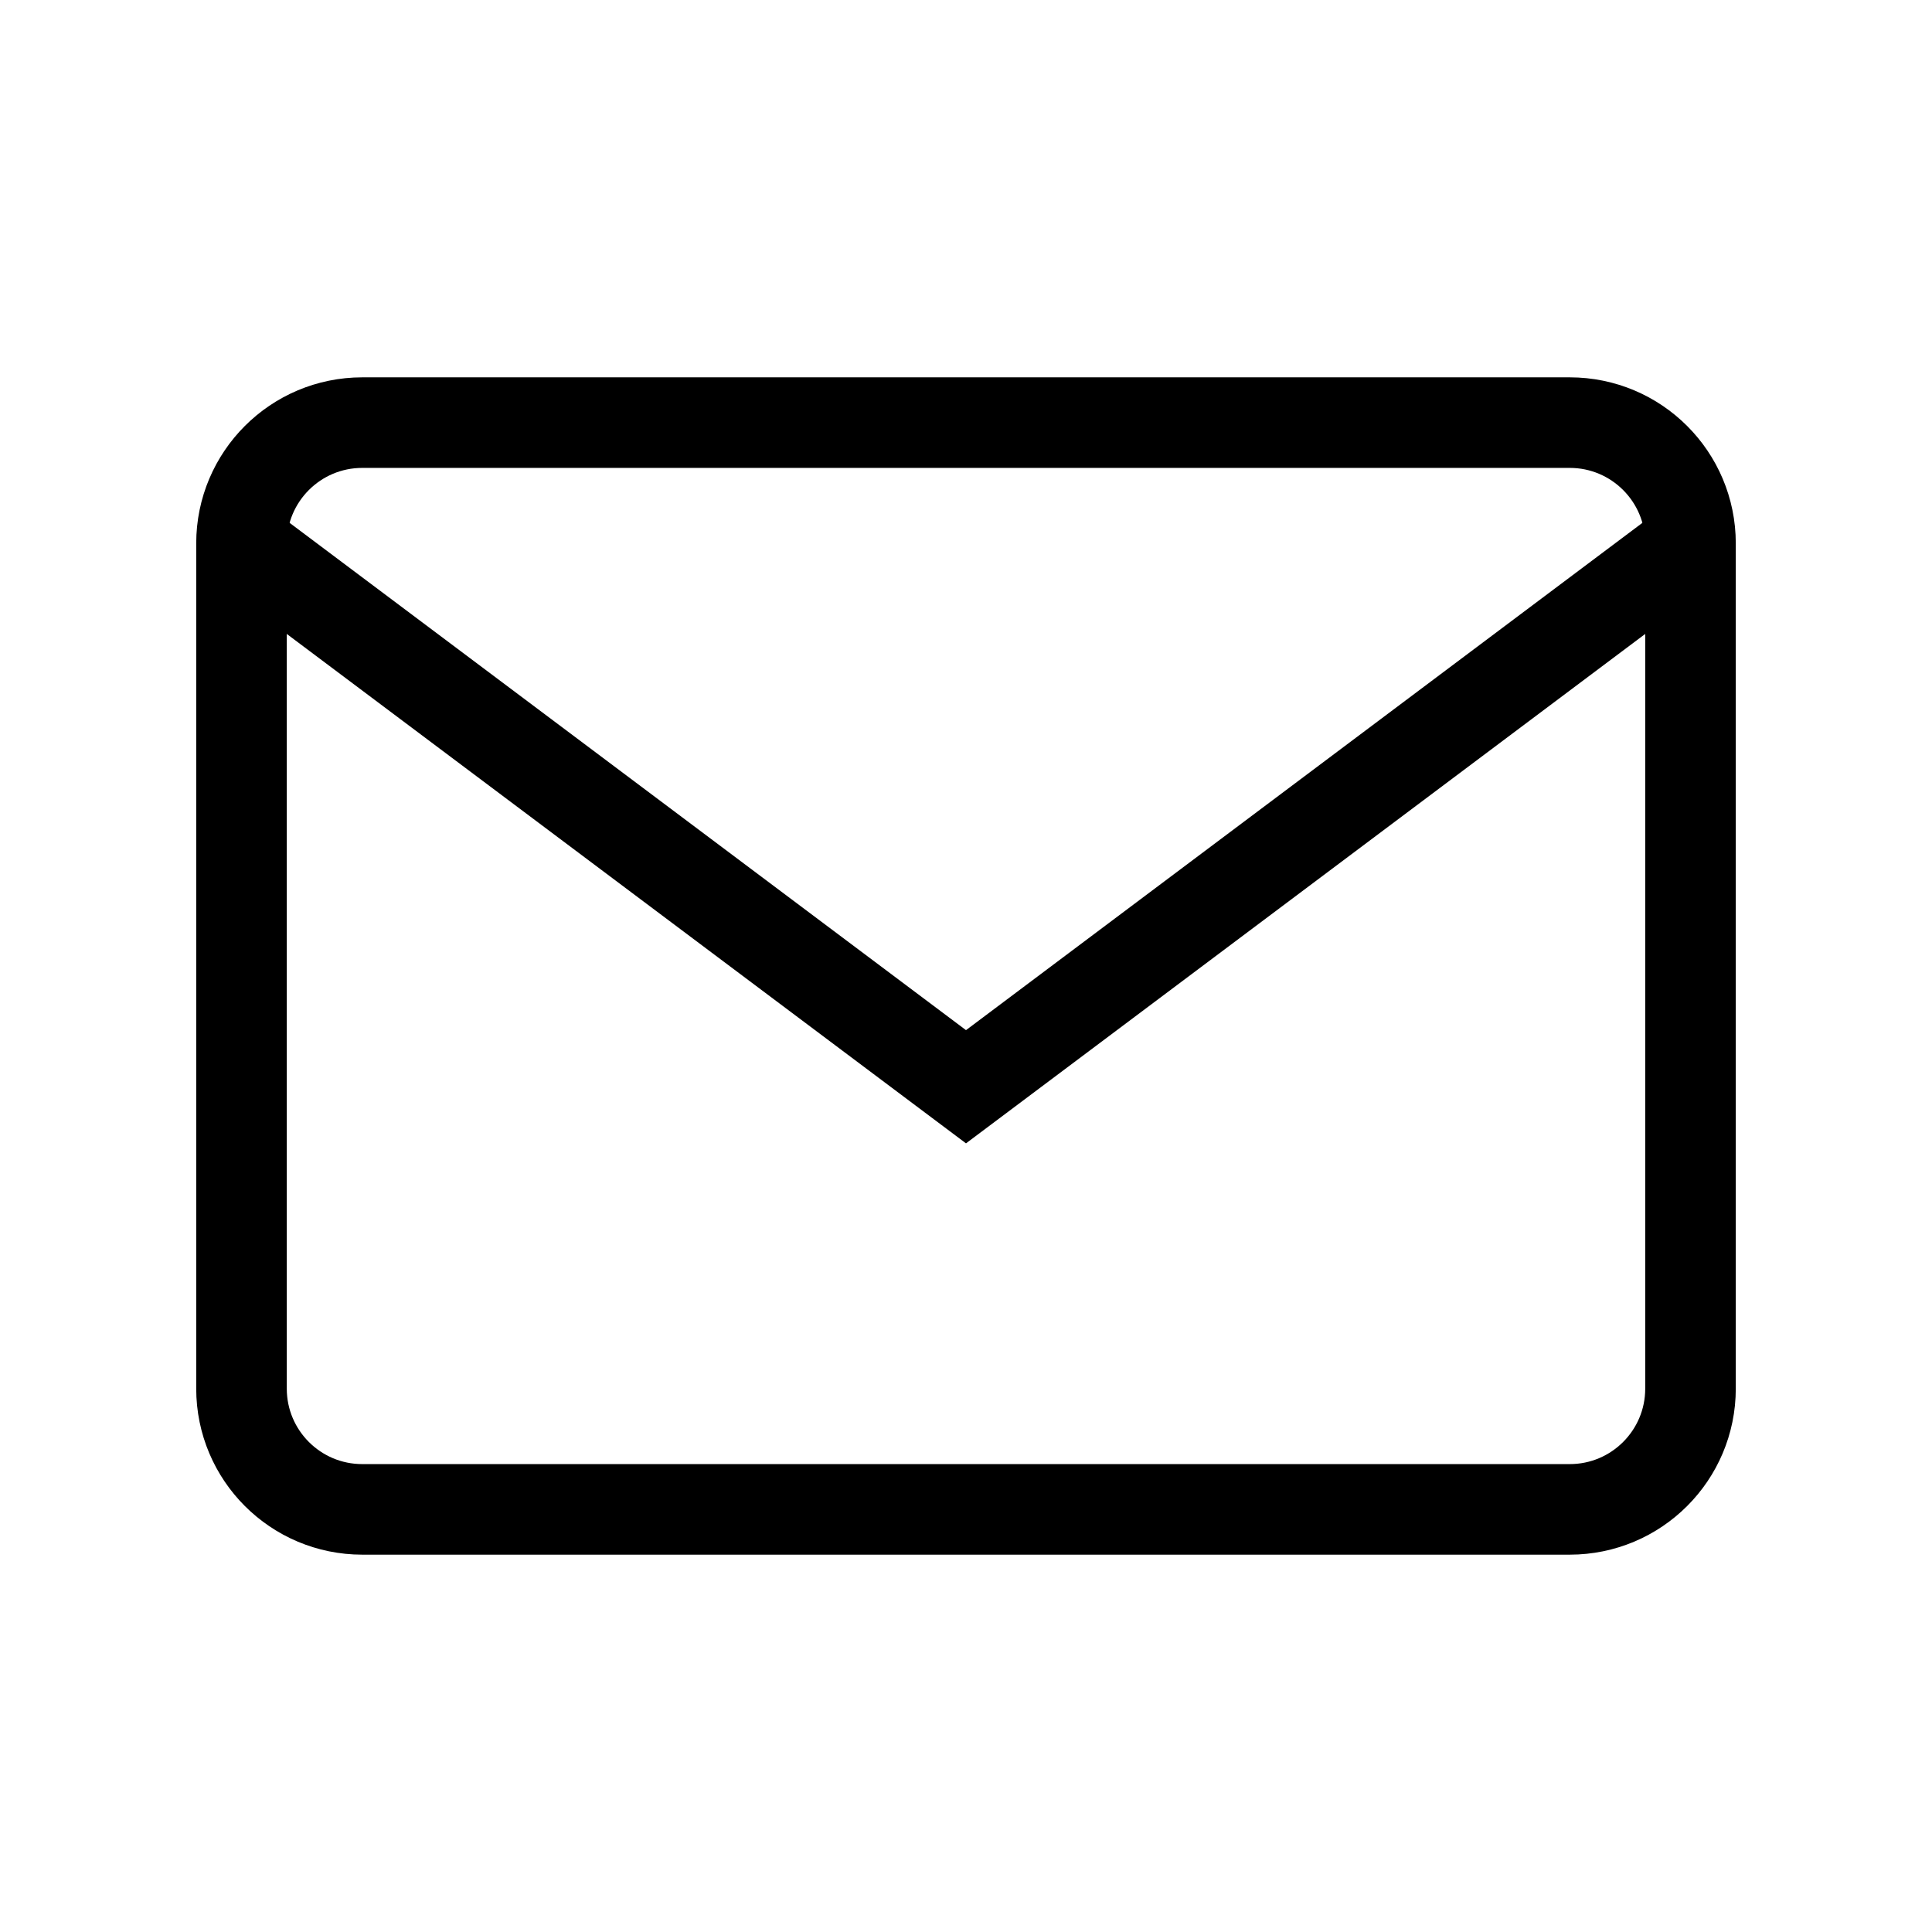
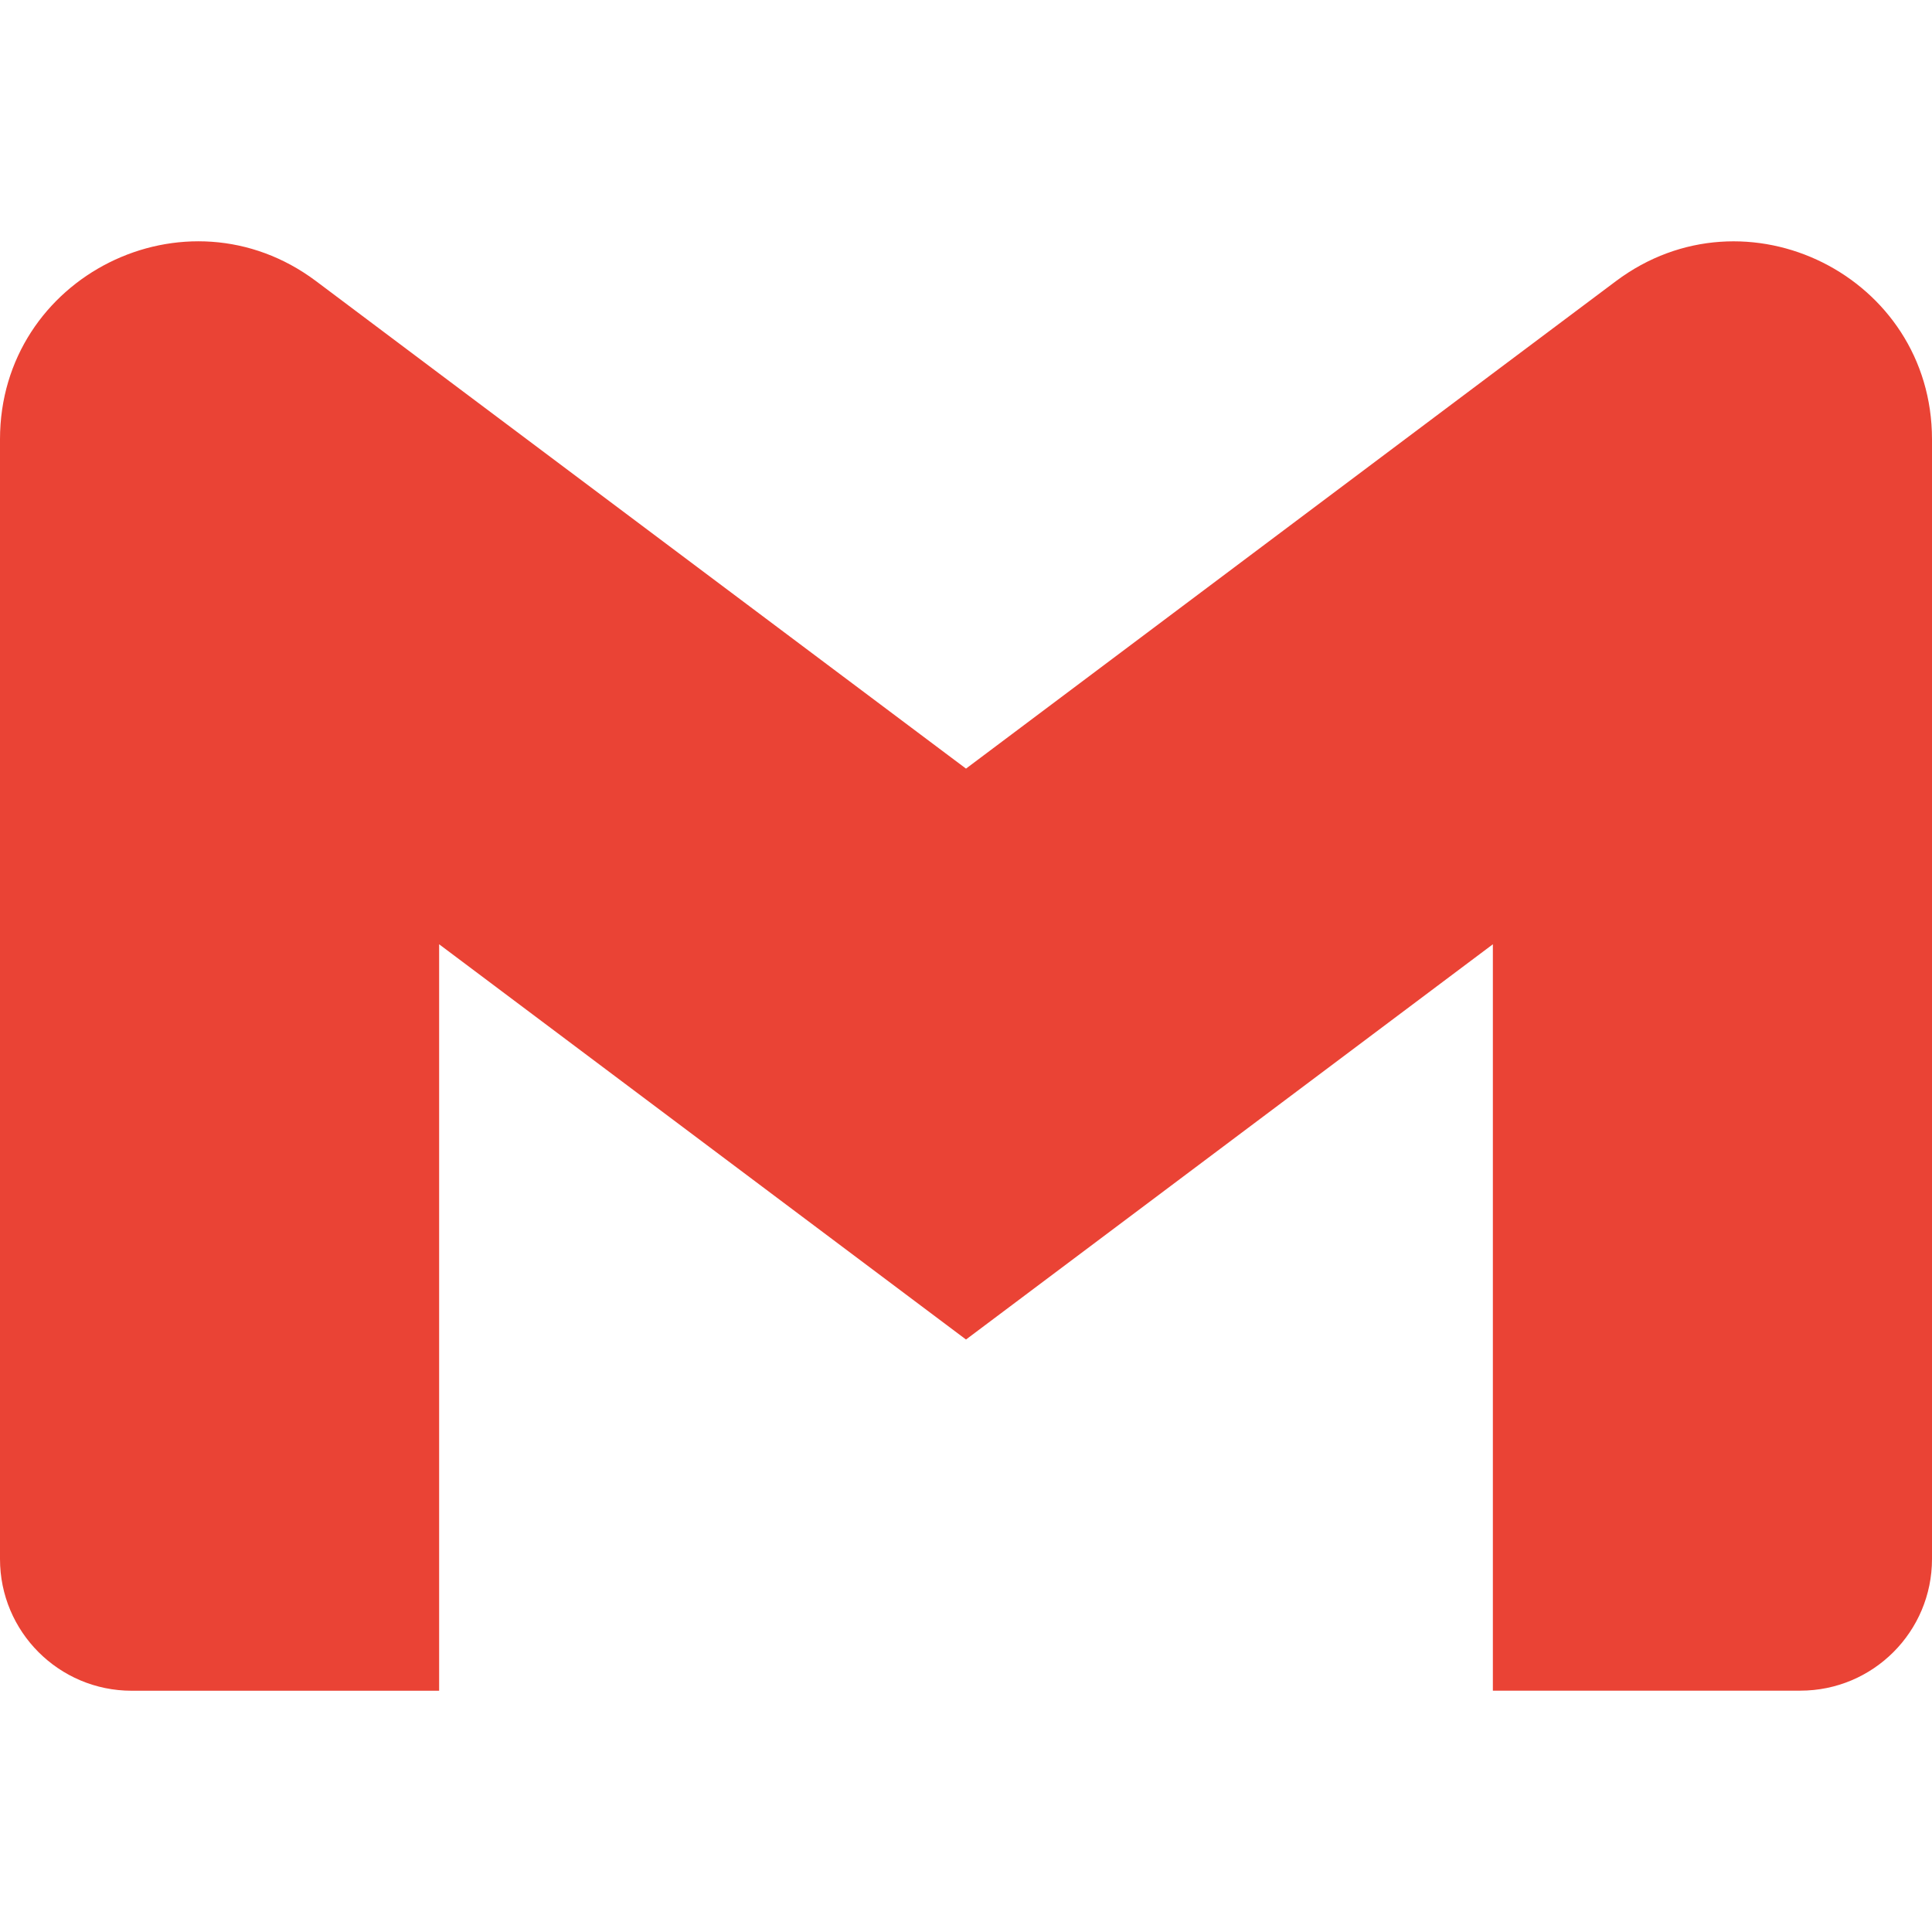
- <svg xmlns="http://www.w3.org/2000/svg" viewBox="0 0 64 64" fill="none" stroke="currentColor" stroke-width="3">
-   <rect x="8" y="14" width="48" height="36" rx="4" />
-   <path d="M8 18l24 18 24-18" />
+ <svg xmlns="http://www.w3.org/2000/svg" fill="#EA4335" role="img" viewBox="0 0 24 24">
+   <path d="M24 5.457v13.909c0 .904-.732 1.636-1.636 1.636h-3.819V11.73L12 16.64l-6.545-4.91v9.273H1.636A1.636 1.636 0 0 1 0 19.366V5.457c0-2.023 2.309-3.178 3.927-1.964L5.455 4.64 12 9.548l6.545-4.91 1.528-1.145C21.69 2.28 24 3.434 24 5.457z" />
</svg>
